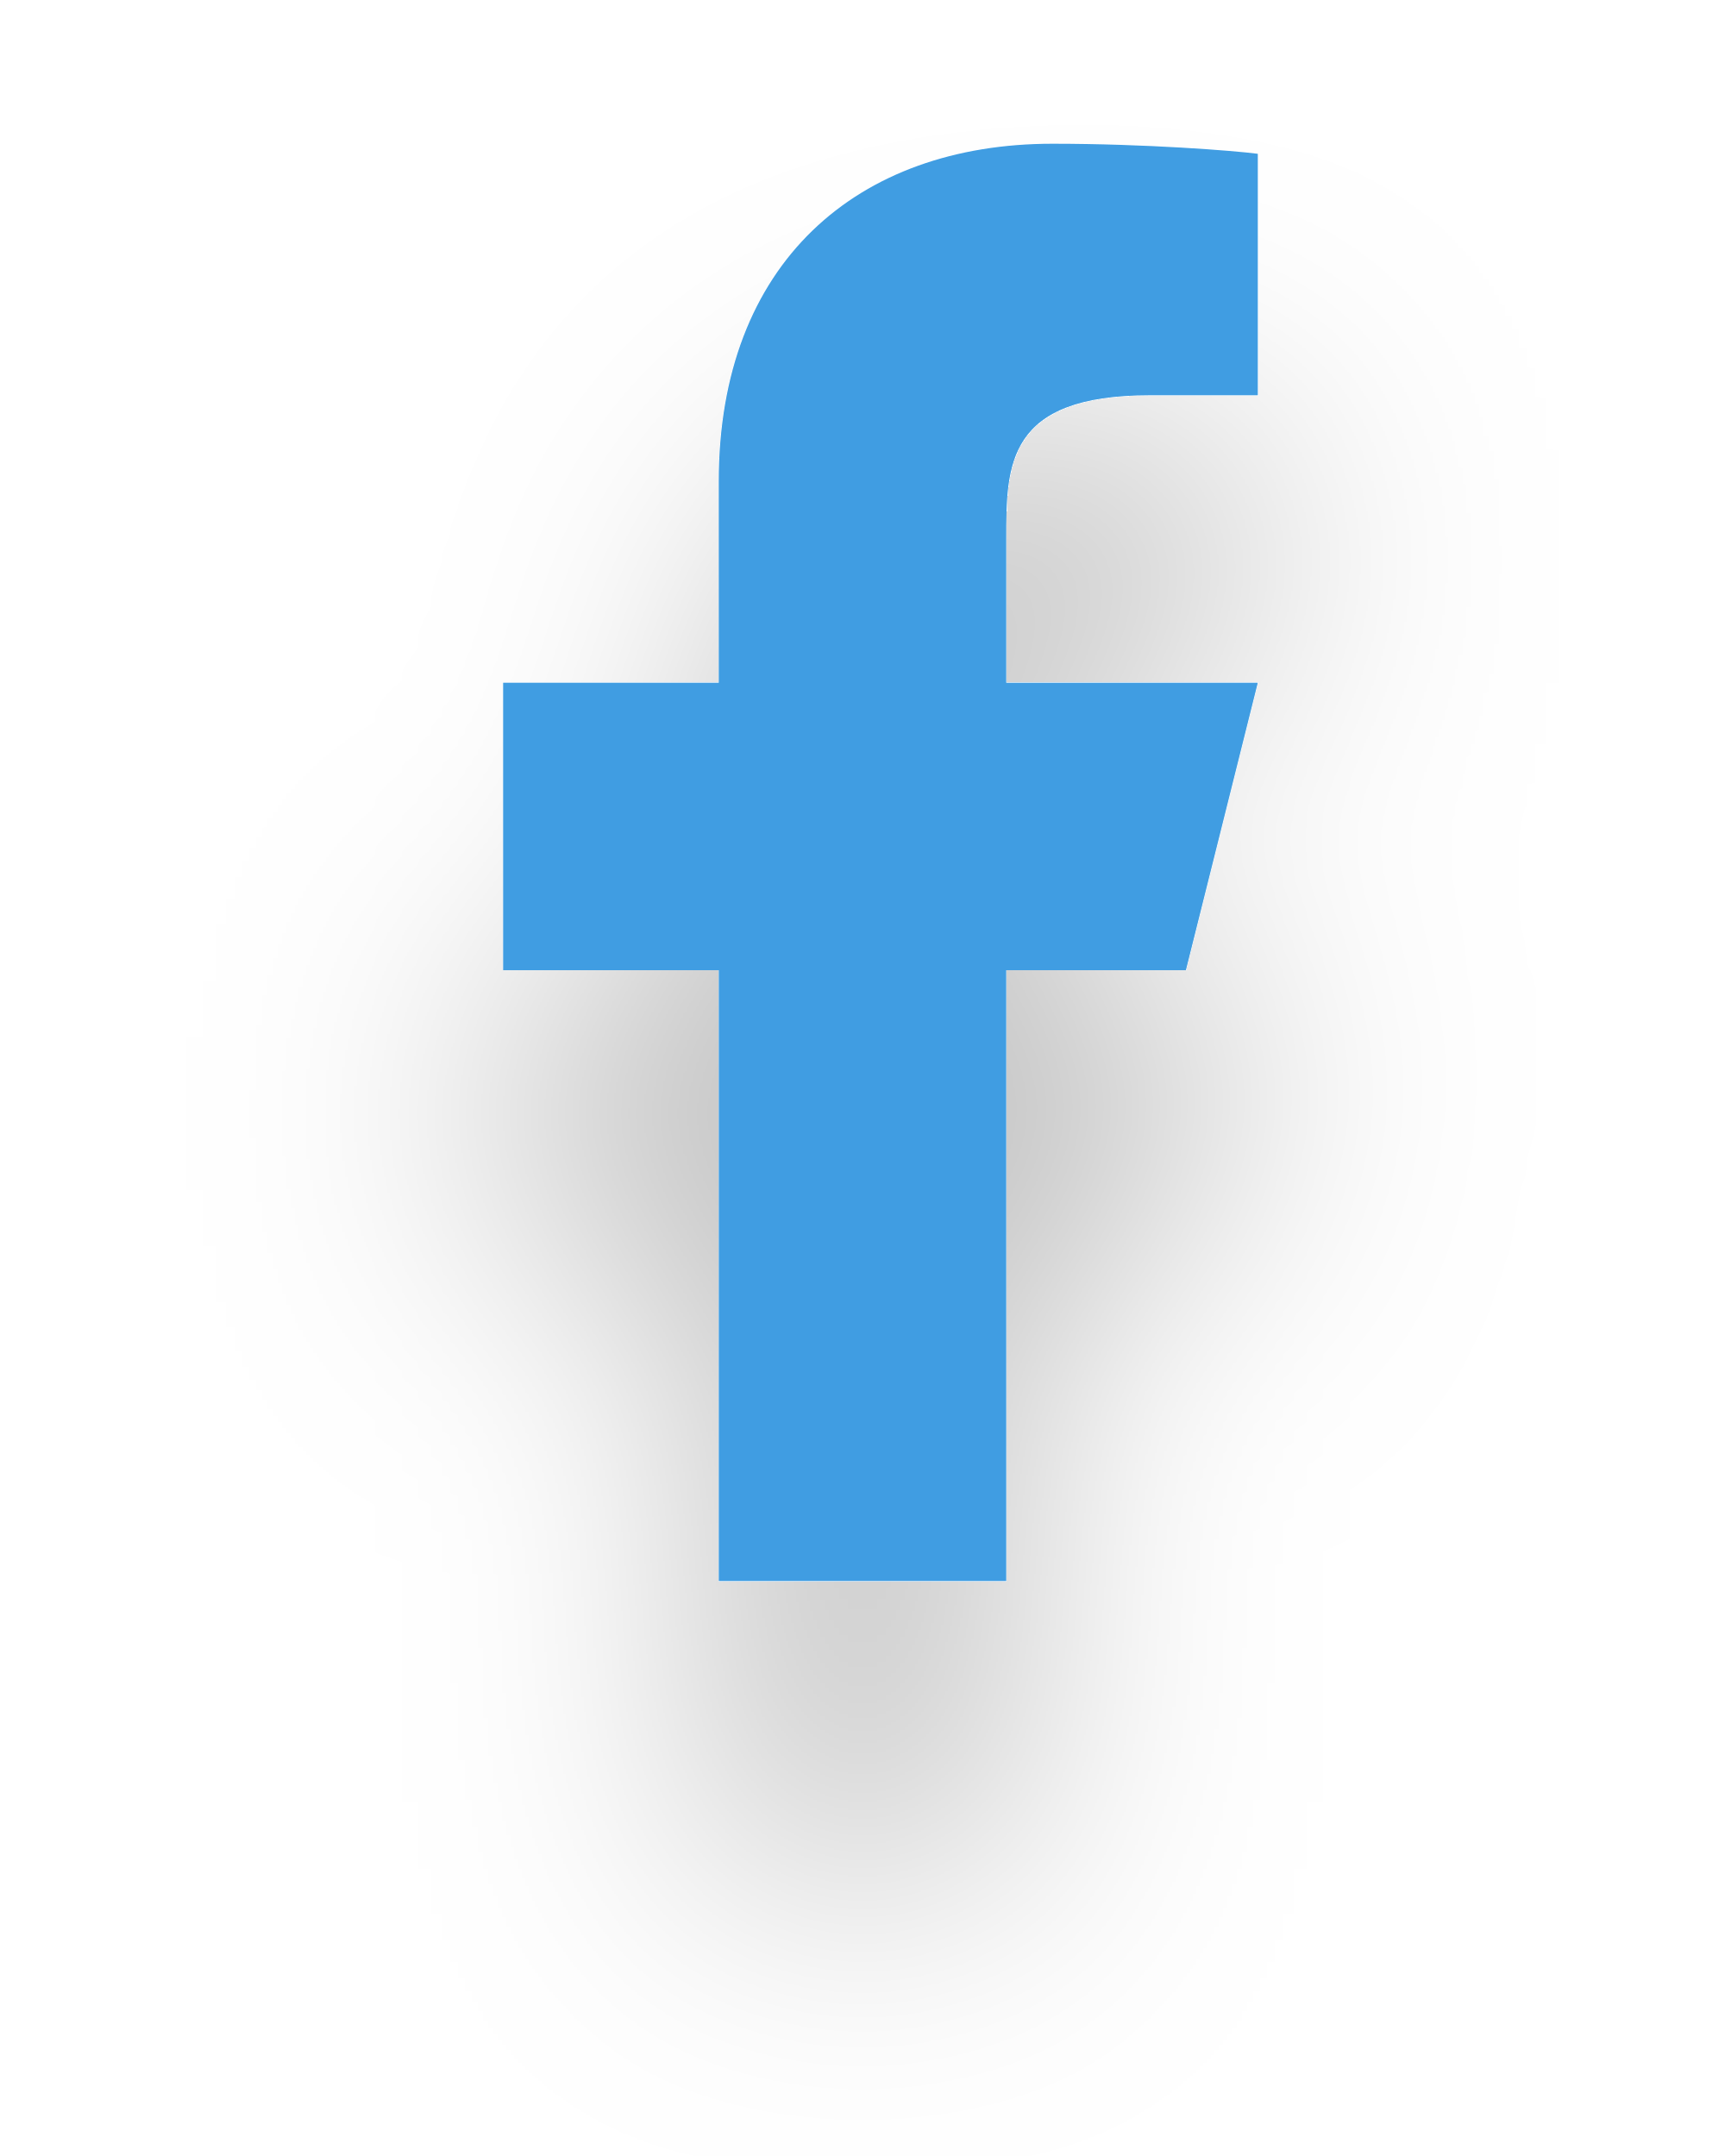
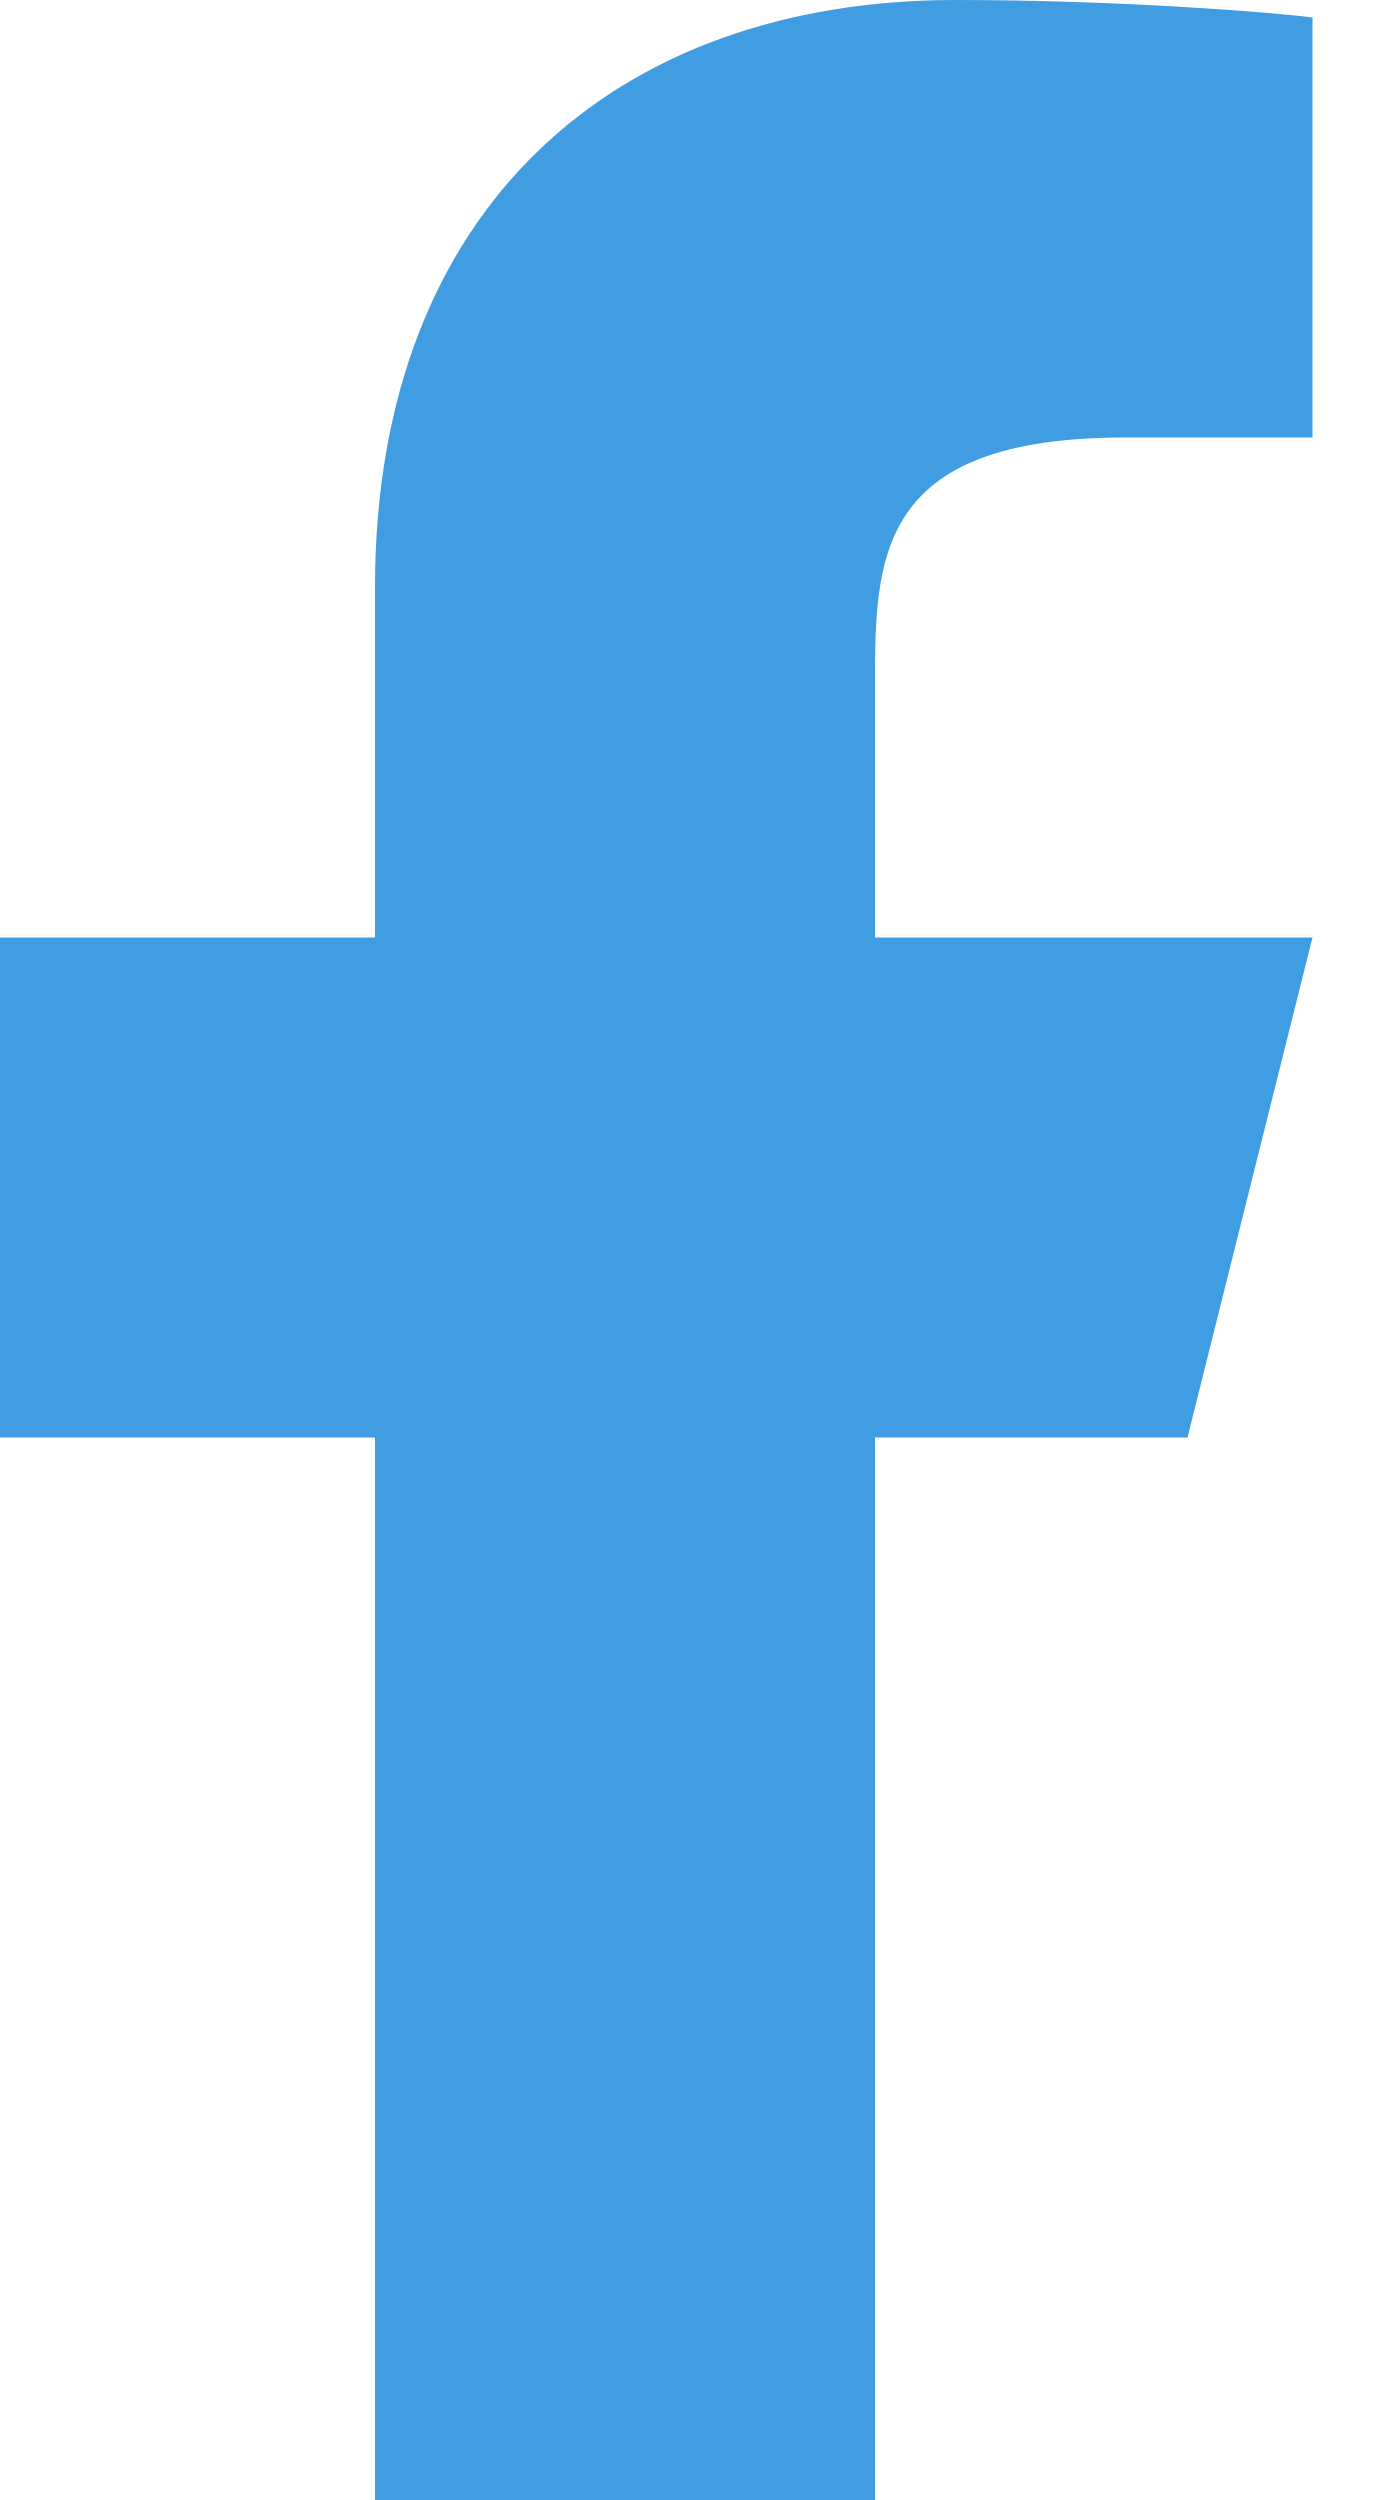
- <svg xmlns="http://www.w3.org/2000/svg" width="24" height="30" viewBox="0 0 24 30" fill="none">
-   <g filter="url(#filter0_d_25_284)">
-     <path d="M14 13.5H16.5L17.5 9.5H14V7.5C14 6.47 14 5.5 16 5.5H17.5V2.14C17.174 2.097 15.943 2 14.643 2C11.928 2 10 3.657 10 6.7V9.5H7V13.5H10V22H14V13.5Z" fill="#409DE2" />
-   </g>
-   <defs>
-     <filter id="filter0_d_25_284" x="-4" y="0" width="32" height="32" filterUnits="userSpaceOnUse" color-interpolation-filters="sRGB">
-       <feFlood flood-opacity="0" result="BackgroundImageFix" />
-       <feColorMatrix in="SourceAlpha" type="matrix" values="0 0 0 0 0 0 0 0 0 0 0 0 0 0 0 0 0 0 127 0" result="hardAlpha" />
-       <feOffset dy="4" />
-       <feGaussianBlur stdDeviation="2" />
-       <feComposite in2="hardAlpha" operator="out" />
-       <feColorMatrix type="matrix" values="0 0 0 0 0 0 0 0 0 0 0 0 0 0 0 0 0 0 0.25 0" />
-       <feBlend mode="normal" in2="BackgroundImageFix" result="effect1_dropShadow_25_284" />
-       <feBlend mode="normal" in="SourceGraphic" in2="effect1_dropShadow_25_284" result="shape" />
-     </filter>
-   </defs>
+ <svg xmlns="http://www.w3.org/2000/svg" width="11" height="20" viewBox="0 0 11 20" fill="none">
+   <path d="M7 11.5H9.5L10.5 7.5H7V5.5C7 4.47 7 3.5 9 3.5H10.5V0.14C10.174 0.097 8.943 0 7.643 0C4.928 0 3 1.657 3 4.7V7.5H0V11.5H3V20H7V11.5Z" fill="#409DE2" />
</svg>
